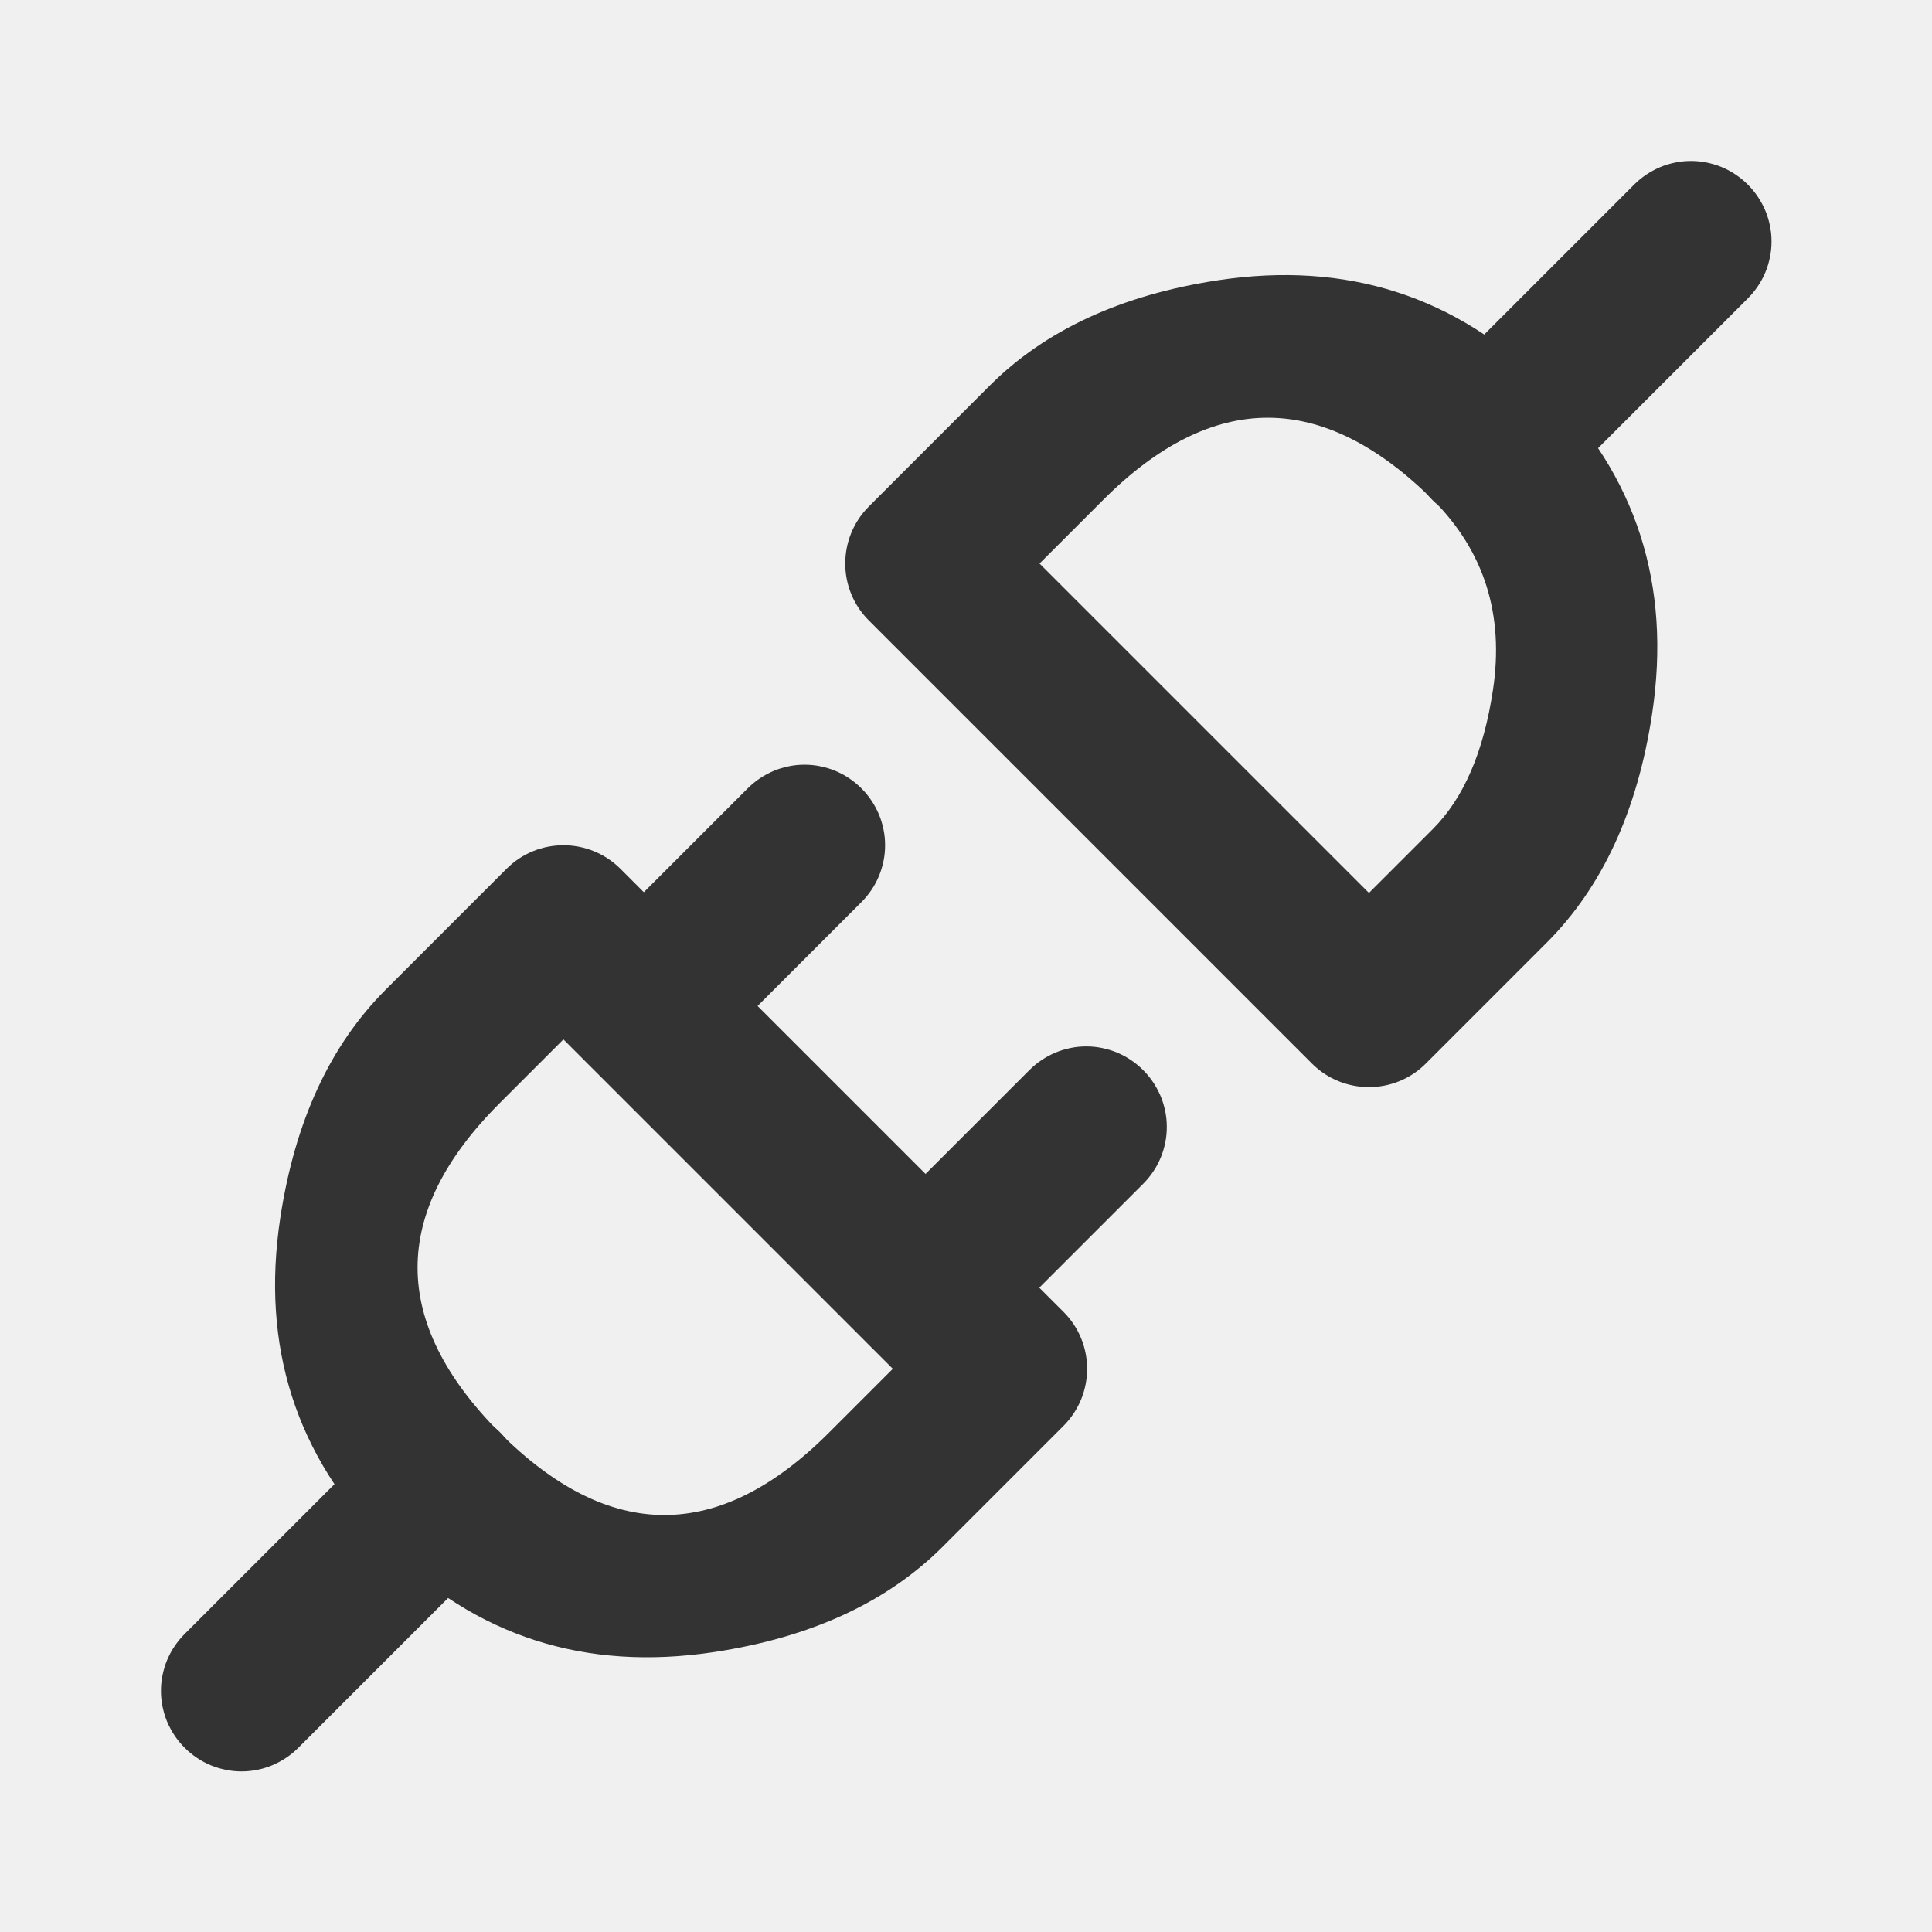
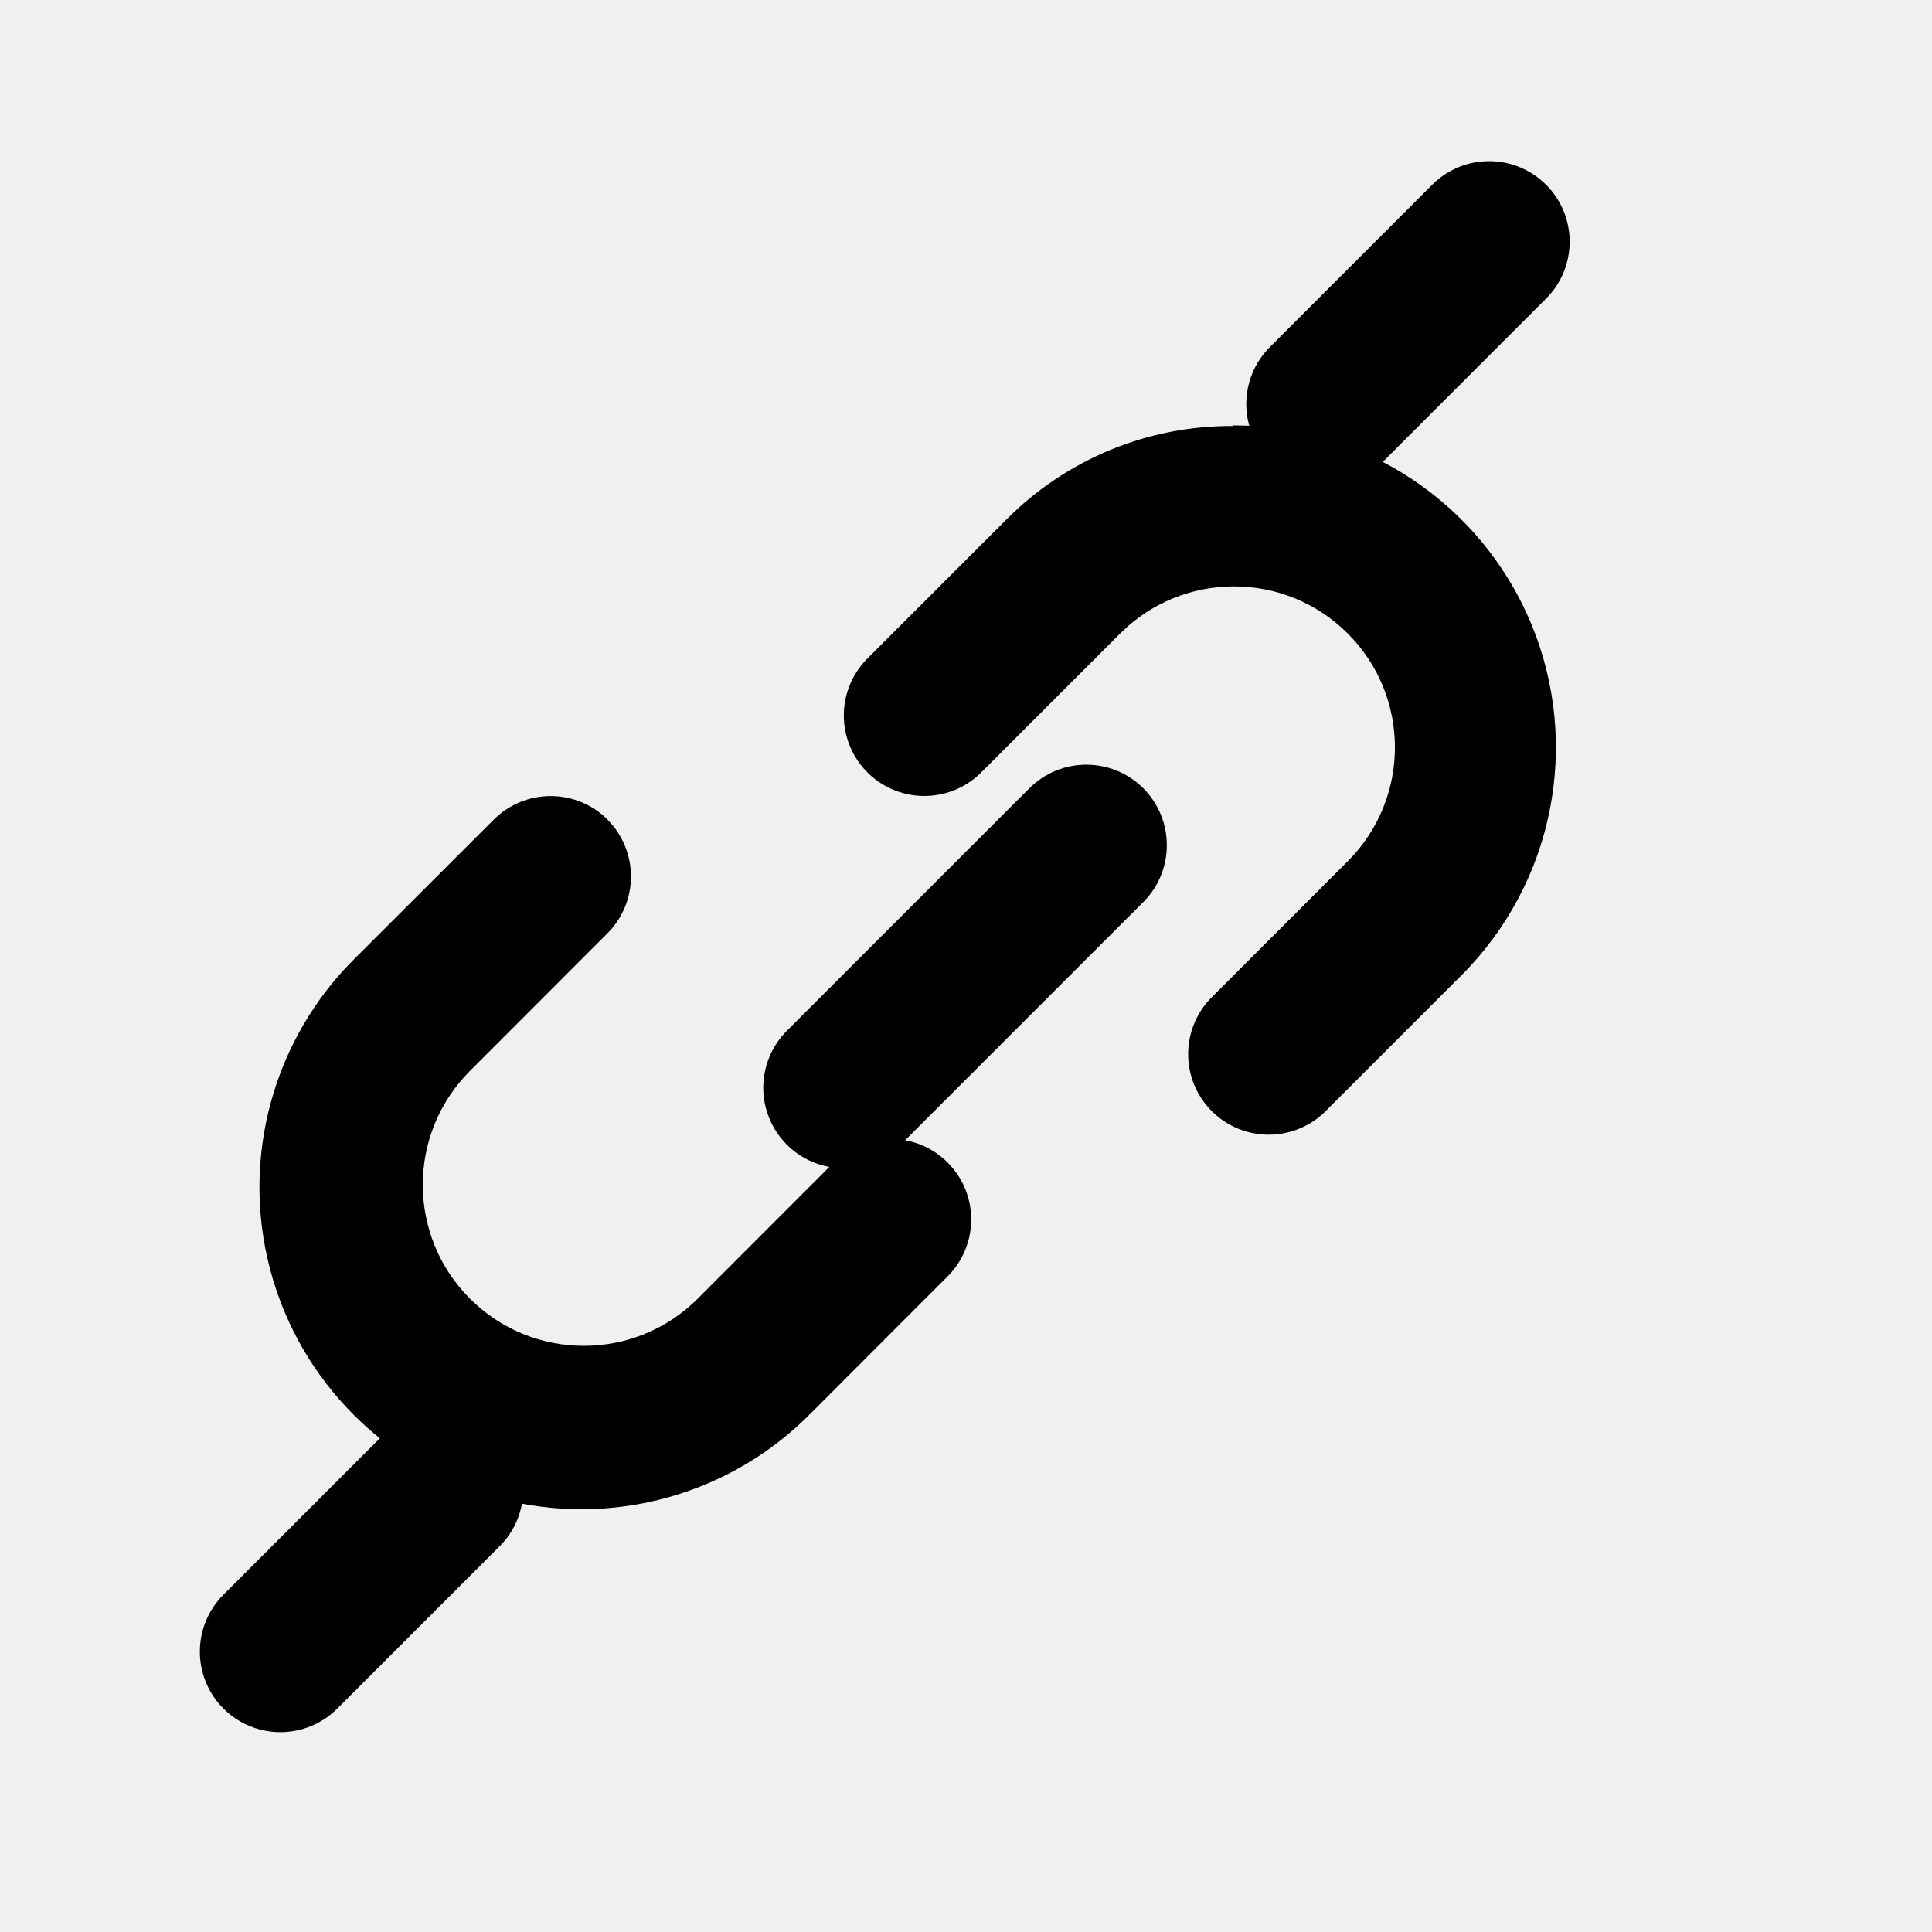
- <svg xmlns="http://www.w3.org/2000/svg" xmlns:xlink="http://www.w3.org/1999/xlink" width="16" height="16" fill="none" viewBox="0 0 16 16">
-   <g opacity="1" transform="translate(0 0) rotate(0)">
-     <mask id="bg-mask-0" fill="#fff">
-       <use transform="translate(0 0) rotate(0)" xlink:href="#path_0" />
-     </mask>
-     <g mask="url(#bg-mask-0)">
-       <path id="路径 1" style="fill:#333;opacity:1" d="M11.867,4.14M11.867,4.14c-0.914,-0.907 -1.823,-0.907 -2.729,-0.002l-1,1l-0.471,-0.471l0.471,-0.471l3.67,3.67l-0.471,0.471l-0.471,-0.471l1,-1c0.255,-0.255 0.421,-0.639 0.498,-1.152c0.094,-0.624 -0.072,-1.149 -0.498,-1.576zM12.808,3.195c0.744,0.744 1.035,1.649 0.874,2.717c-0.121,0.802 -0.412,1.434 -0.874,1.896l-1,1c-0.26,0.26 -0.682,0.26 -0.943,0l-3.67,-3.67c-0.26,-0.26 -0.26,-0.682 0,-0.943l1,-1c0.462,-0.462 1.093,-0.753 1.892,-0.874c1.065,-0.161 1.971,0.13 2.719,0.872z" />
-       <path id="路径 2" style="fill:#333;opacity:1" d="M14.475,2.471l-1.67,1.67c-0.031,0.031 -0.065,0.059 -0.101,0.083c-0.036,0.024 -0.075,0.045 -0.115,0.062c-0.04,0.017 -0.082,0.029 -0.125,0.038c-0.043,0.009 -0.086,0.013 -0.13,0.013c-0.044,0 -0.087,-0.004 -0.13,-0.013c-0.043,-0.009 -0.085,-0.021 -0.125,-0.038c-0.04,-0.017 -0.079,-0.037 -0.115,-0.062c-0.036,-0.024 -0.07,-0.052 -0.101,-0.083c-0.031,-0.031 -0.059,-0.065 -0.083,-0.101c-0.024,-0.036 -0.045,-0.075 -0.062,-0.115c-0.017,-0.04 -0.029,-0.082 -0.038,-0.125c-0.009,-0.043 -0.013,-0.086 -0.013,-0.13c0,-0.044 0.004,-0.087 0.013,-0.13c0.009,-0.043 0.021,-0.085 0.038,-0.125c0.017,-0.04 0.037,-0.079 0.062,-0.115c0.024,-0.036 0.052,-0.07 0.083,-0.101l1.67,-1.67c0.031,-0.031 0.065,-0.059 0.101,-0.083c0.036,-0.024 0.075,-0.045 0.115,-0.062c0.04,-0.017 0.082,-0.029 0.125,-0.038c0.043,-0.009 0.086,-0.013 0.13,-0.013c0.044,0 0.087,0.004 0.13,0.013c0.043,0.009 0.085,0.021 0.125,0.038c0.04,0.017 0.079,0.037 0.115,0.062c0.036,0.024 0.07,0.052 0.101,0.083c0.031,0.031 0.059,0.065 0.083,0.101c0.024,0.036 0.045,0.075 0.062,0.115c0.017,0.04 0.029,0.082 0.038,0.125c0.009,0.043 0.013,0.086 0.013,0.13c0,0.044 -0.004,0.087 -0.013,0.13c-0.009,0.043 -0.021,0.085 -0.038,0.125c-0.017,0.04 -0.037,0.079 -0.062,0.115c-0.024,0.036 -0.052,0.07 -0.083,0.101z" />
-       <path id="路径 3" style="fill:#333;opacity:1" d="M4.138,11.865M4.138,11.865c0.909,0.909 1.818,0.909 2.727,0l1,-1l0.471,0.471l-0.471,0.471l-3.67,-3.67l0.471,-0.471l0.471,0.471l-1,1c-0.906,0.906 -0.905,1.815 0.002,2.729zM3.193,12.806c-0.742,-0.748 -1.033,-1.654 -0.872,-2.719c0.121,-0.799 0.412,-1.43 0.874,-1.892l1,-1c0.26,-0.26 0.682,-0.26 0.943,0l3.67,3.67c0.26,0.26 0.26,0.682 0,0.943l-1,1c-0.462,0.462 -1.094,0.753 -1.896,0.874c-1.068,0.161 -1.973,-0.131 -2.717,-0.874z" />
-       <path id="路径 4" style="fill:#333;opacity:1" d="M7.195,10.192l1.33,-1.33c0.031,-0.031 0.065,-0.059 0.101,-0.083c0.036,-0.024 0.075,-0.045 0.115,-0.062c0.04,-0.017 0.082,-0.029 0.125,-0.038c0.043,-0.009 0.086,-0.013 0.13,-0.013c0.044,0 0.087,0.004 0.13,0.013c0.043,0.009 0.085,0.021 0.125,0.038c0.04,0.017 0.079,0.037 0.115,0.062c0.036,0.024 0.07,0.052 0.101,0.083c0.031,0.031 0.059,0.065 0.083,0.101c0.024,0.036 0.045,0.075 0.062,0.115c0.017,0.04 0.029,0.082 0.038,0.125c0.009,0.043 0.013,0.086 0.013,0.13c0,0.044 -0.004,0.087 -0.013,0.13c-0.009,0.043 -0.021,0.085 -0.038,0.125c-0.017,0.04 -0.037,0.079 -0.062,0.115c-0.024,0.036 -0.052,0.07 -0.083,0.101l-1.33,1.33c-0.031,0.031 -0.065,0.059 -0.101,0.083c-0.036,0.024 -0.075,0.045 -0.115,0.062c-0.04,0.017 -0.082,0.029 -0.125,0.038c-0.043,0.009 -0.086,0.013 -0.13,0.013c-0.044,0 -0.087,-0.004 -0.13,-0.013c-0.043,-0.009 -0.085,-0.021 -0.125,-0.038c-0.04,-0.017 -0.079,-0.037 -0.115,-0.062c-0.036,-0.024 -0.07,-0.052 -0.101,-0.083c-0.031,-0.031 -0.059,-0.065 -0.083,-0.101c-0.024,-0.036 -0.045,-0.075 -0.062,-0.115c-0.017,-0.04 -0.029,-0.082 -0.038,-0.125c-0.009,-0.043 -0.013,-0.086 -0.013,-0.13c0,-0.044 0.004,-0.087 0.013,-0.13c0.009,-0.043 0.021,-0.085 0.038,-0.125c0.017,-0.04 0.037,-0.079 0.062,-0.115c0.024,-0.036 0.052,-0.07 0.083,-0.101z" />
-       <path id="路径 5" style="fill:#333;opacity:1" d="M1.529,13.532l1.67,-1.67c0.031,-0.031 0.065,-0.059 0.101,-0.083c0.036,-0.024 0.075,-0.045 0.115,-0.062c0.04,-0.017 0.082,-0.029 0.125,-0.038c0.043,-0.009 0.086,-0.013 0.13,-0.013c0.044,0 0.087,0.004 0.13,0.013c0.043,0.009 0.085,0.021 0.125,0.038c0.04,0.017 0.079,0.037 0.115,0.062c0.036,0.024 0.07,0.052 0.101,0.083c0.031,0.031 0.059,0.065 0.083,0.101c0.024,0.036 0.045,0.075 0.062,0.115c0.017,0.04 0.029,0.082 0.038,0.125c0.009,0.043 0.013,0.086 0.013,0.13c0,0.044 -0.004,0.087 -0.013,0.13c-0.009,0.043 -0.021,0.085 -0.038,0.125c-0.017,0.04 -0.037,0.079 -0.062,0.115c-0.024,0.036 -0.052,0.07 -0.083,0.101l-1.67,1.67c-0.031,0.031 -0.065,0.059 -0.101,0.083c-0.036,0.024 -0.075,0.045 -0.115,0.062c-0.04,0.017 -0.082,0.029 -0.125,0.038c-0.043,0.009 -0.086,0.013 -0.13,0.013c-0.044,0 -0.087,-0.004 -0.13,-0.013c-0.043,-0.009 -0.085,-0.021 -0.125,-0.038c-0.04,-0.017 -0.079,-0.037 -0.115,-0.062c-0.036,-0.024 -0.07,-0.052 -0.101,-0.083c-0.031,-0.031 -0.059,-0.065 -0.083,-0.101c-0.024,-0.036 -0.045,-0.075 -0.062,-0.115c-0.017,-0.04 -0.029,-0.082 -0.038,-0.125c-0.009,-0.043 -0.013,-0.086 -0.013,-0.13c0,-0.044 0.004,-0.087 0.013,-0.13c0.009,-0.043 0.021,-0.085 0.038,-0.125c0.017,-0.04 0.037,-0.079 0.062,-0.115c0.024,-0.036 0.052,-0.07 0.083,-0.101z" />
-       <path id="路径 6" style="fill:#333;opacity:1" d="M4.862,7.859l1.33,-1.33c0.031,-0.031 0.065,-0.059 0.101,-0.083c0.036,-0.024 0.075,-0.045 0.115,-0.062c0.04,-0.017 0.082,-0.029 0.125,-0.038c0.043,-0.009 0.086,-0.013 0.13,-0.013c0.044,0 0.087,0.004 0.13,0.013c0.043,0.009 0.085,0.021 0.125,0.038c0.04,0.017 0.079,0.037 0.115,0.062c0.036,0.024 0.07,0.052 0.101,0.083c0.031,0.031 0.059,0.065 0.083,0.101c0.024,0.036 0.045,0.075 0.062,0.115c0.017,0.04 0.029,0.082 0.038,0.125c0.009,0.043 0.013,0.086 0.013,0.13c0,0.044 -0.004,0.087 -0.013,0.13c-0.009,0.043 -0.021,0.085 -0.038,0.125c-0.017,0.04 -0.037,0.079 -0.062,0.115c-0.024,0.036 -0.052,0.07 -0.083,0.101l-1.33,1.33c-0.031,0.031 -0.065,0.059 -0.101,0.083c-0.036,0.024 -0.075,0.045 -0.115,0.062c-0.04,0.017 -0.082,0.029 -0.125,0.038c-0.043,0.009 -0.086,0.013 -0.13,0.013c-0.044,0 -0.087,-0.004 -0.13,-0.013c-0.043,-0.009 -0.085,-0.021 -0.125,-0.038c-0.04,-0.017 -0.079,-0.037 -0.115,-0.062c-0.036,-0.024 -0.07,-0.052 -0.101,-0.083c-0.031,-0.031 -0.059,-0.065 -0.083,-0.101c-0.024,-0.036 -0.045,-0.075 -0.062,-0.115c-0.017,-0.04 -0.029,-0.082 -0.038,-0.125c-0.009,-0.043 -0.013,-0.086 -0.013,-0.13c0,-0.044 0.004,-0.087 0.013,-0.13c0.009,-0.043 0.021,-0.085 0.038,-0.125c0.017,-0.04 0.037,-0.079 0.062,-0.115c0.024,-0.036 0.052,-0.07 0.083,-0.101z" />
-     </g>
-   </g>
-   <defs>
-     <rect id="path_0" width="16" height="16" x="0" y="0" />
-   </defs>
+ <svg xmlns="http://www.w3.org/2000/svg" width="16" height="16" viewBox="0 0 16 16" fill="none">
+   <path fill="currentColor" d="M10.211 3.528a2.624 2.624 0 0 0-1.878.776L7.195 5.442a.667.667 0 1 0 .943.943l1.138-1.138a1.333 1.333 0 0 1 1.886 1.885l-1.138 1.138a.667.667 0 0 0 .943.943l1.138-1.138a2.667 2.667 0 0 0-1.894-4.552Z" />
+   <path fill="currentColor" d="M5.032 6.788a.667.667 0 0 0-.943 0L2.95 7.926a2.667 2.667 0 1 0 3.771 3.772l1.138-1.139a.667.667 0 0 0-.943-.943l-1.138 1.139a1.333 1.333 0 0 1-1.886-1.886L5.03 7.73a.667.667 0 0 0 0-.943Z" />
+   <path fill="currentColor" d="M9.468 6.528a.667.667 0 0 0-.943 0L6.528 8.525a.667.667 0 1 0 .943.943l1.997-1.997a.667.667 0 0 0 0-.943Z" />
+   <path fill="currentColor" d="M12.804 1.53a.667.667 0 0 0-.943 0l-1.333 1.333a.667.667 0 1 0 .943.943l1.333-1.333a.667.667 0 0 0 0-.943Z" />
+   <path fill="currentColor" d="M4.138 11.862a.667.667 0 0 0-.943 0L1.862 13.195a.667.667 0 1 0 .943.943l1.333-1.333a.667.667 0 0 0 0-.943Z" />
</svg>
